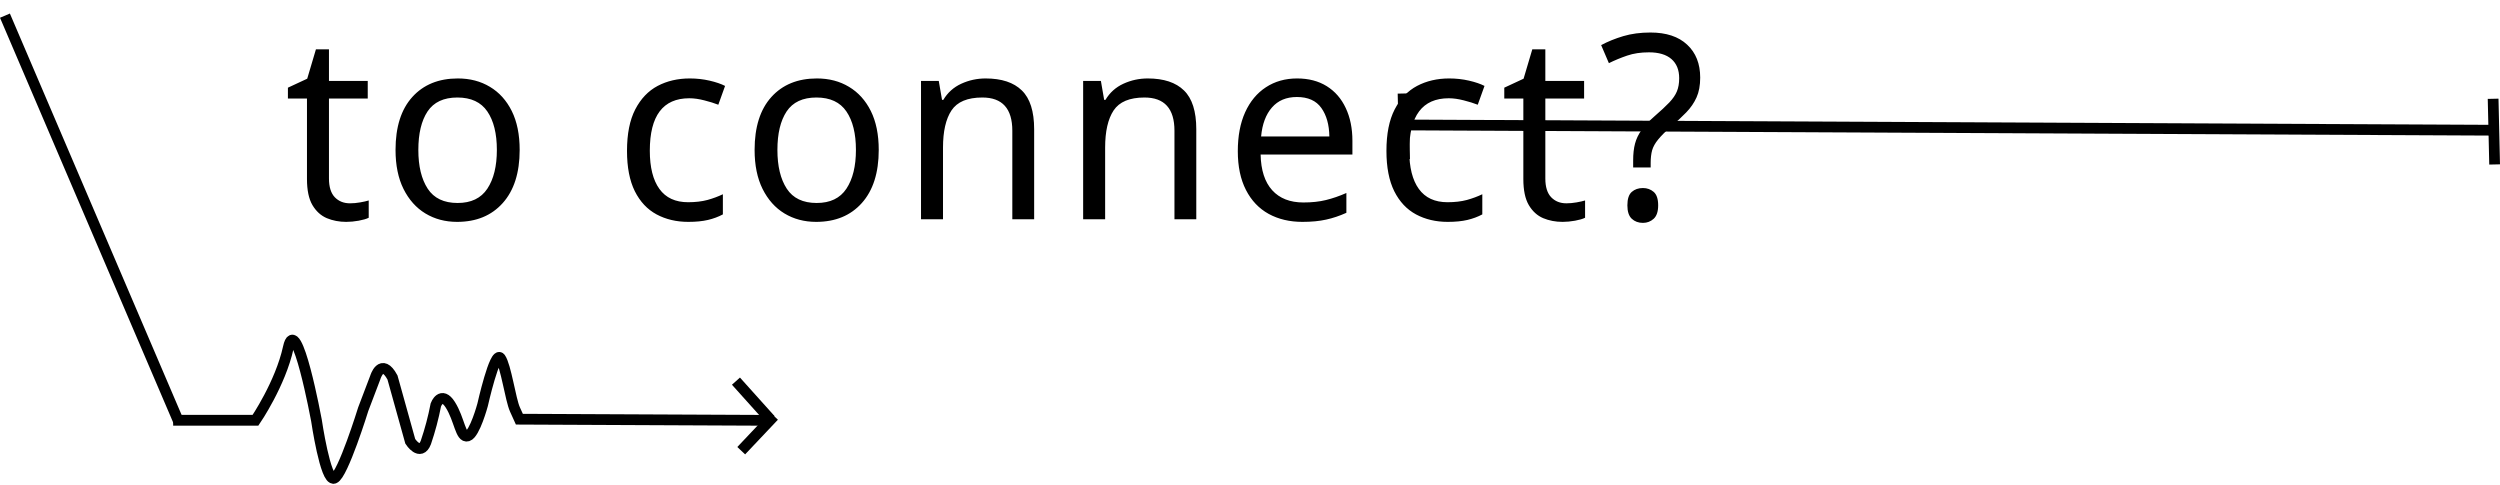
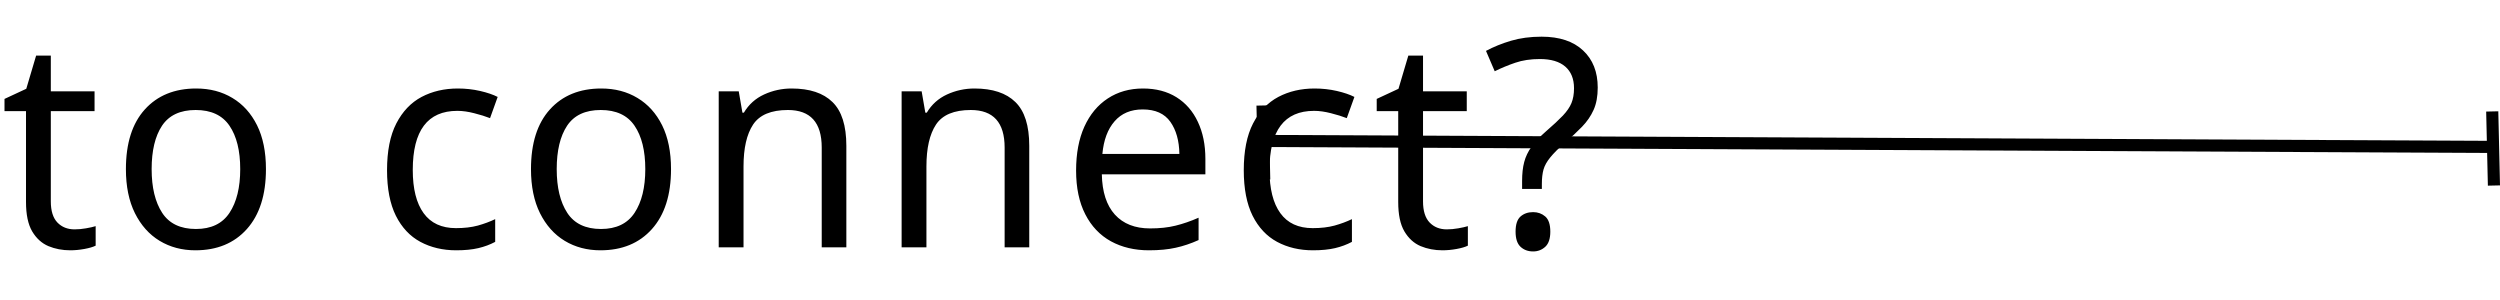
- <svg xmlns="http://www.w3.org/2000/svg" viewBox="0 0 465.18 90.06">
+ <svg xmlns="http://www.w3.org/2000/svg" viewBox="0 0 412.35 49.39">
  <defs>
    <style>.cls-1{fill:none;stroke:#000;stroke-miterlimit:10;stroke-width:2px;}.cls-2{font-size:48px;font-family:BebasNeue, Bebas Neue;letter-spacing:0.03em;}</style>
  </defs>
  <g id="Layer_2" data-name="Layer 2">
    <g id="Layer_1-2" data-name="Layer 1">
-       <line class="cls-1" x1="261.07" y1="17.4" x2="261.35" y2="29.62" />
-       <line class="cls-1" x1="261.2" y1="23.25" x2="464.03" y2="24.23" />
-       <line class="cls-1" x1="463.9" y1="18.38" x2="464.18" y2="30.6" />
-       <text class="cls-2" transform="translate(52.83 40.8) scale(0.97 1)">to connect?</text>
-       <line class="cls-1" x1="136.94" y1="70.92" x2="143.38" y2="78.09" />
-       <line class="cls-1" x1="137.92" y1="83.86" x2="144.02" y2="77.41" />
-       <line class="cls-1" x1="0.92" y1="2.91" x2="33.22" y2="78.41" />
-       <path class="cls-1" d="M32.22,78.2H47.54s4.64-6.79,6.11-13.55S58.88,78.2,58.88,78.2,60.55,89.59,62.17,89s5.42-12.87,5.42-12.87l2.24-5.89s1.13-3.81,3.2,0l3.31,11.88s1.86,2.9,2.9.21a52.34,52.34,0,0,0,1.86-7s1-2.69,2.7,0,1.89,6.21,3.22,5.8,2.78-5.8,2.78-5.8,2.28-10.15,3.31-8.7,1.87,7.69,2.7,9.54L96.64,78l45.56.21" />
+       <line class="cls-1" x1="208.24" y1="17.4" x2="208.52" y2="29.62" />
+       <line class="cls-1" x1="208.38" y1="23.25" x2="411.21" y2="24.23" />
+       <line class="cls-1" x1="411.07" y1="18.38" x2="411.35" y2="30.6" />
+       <text class="cls-2" transform="translate(0 40.8) scale(0.97 1)">to connect?</text>
    </g>
  </g>
</svg>
